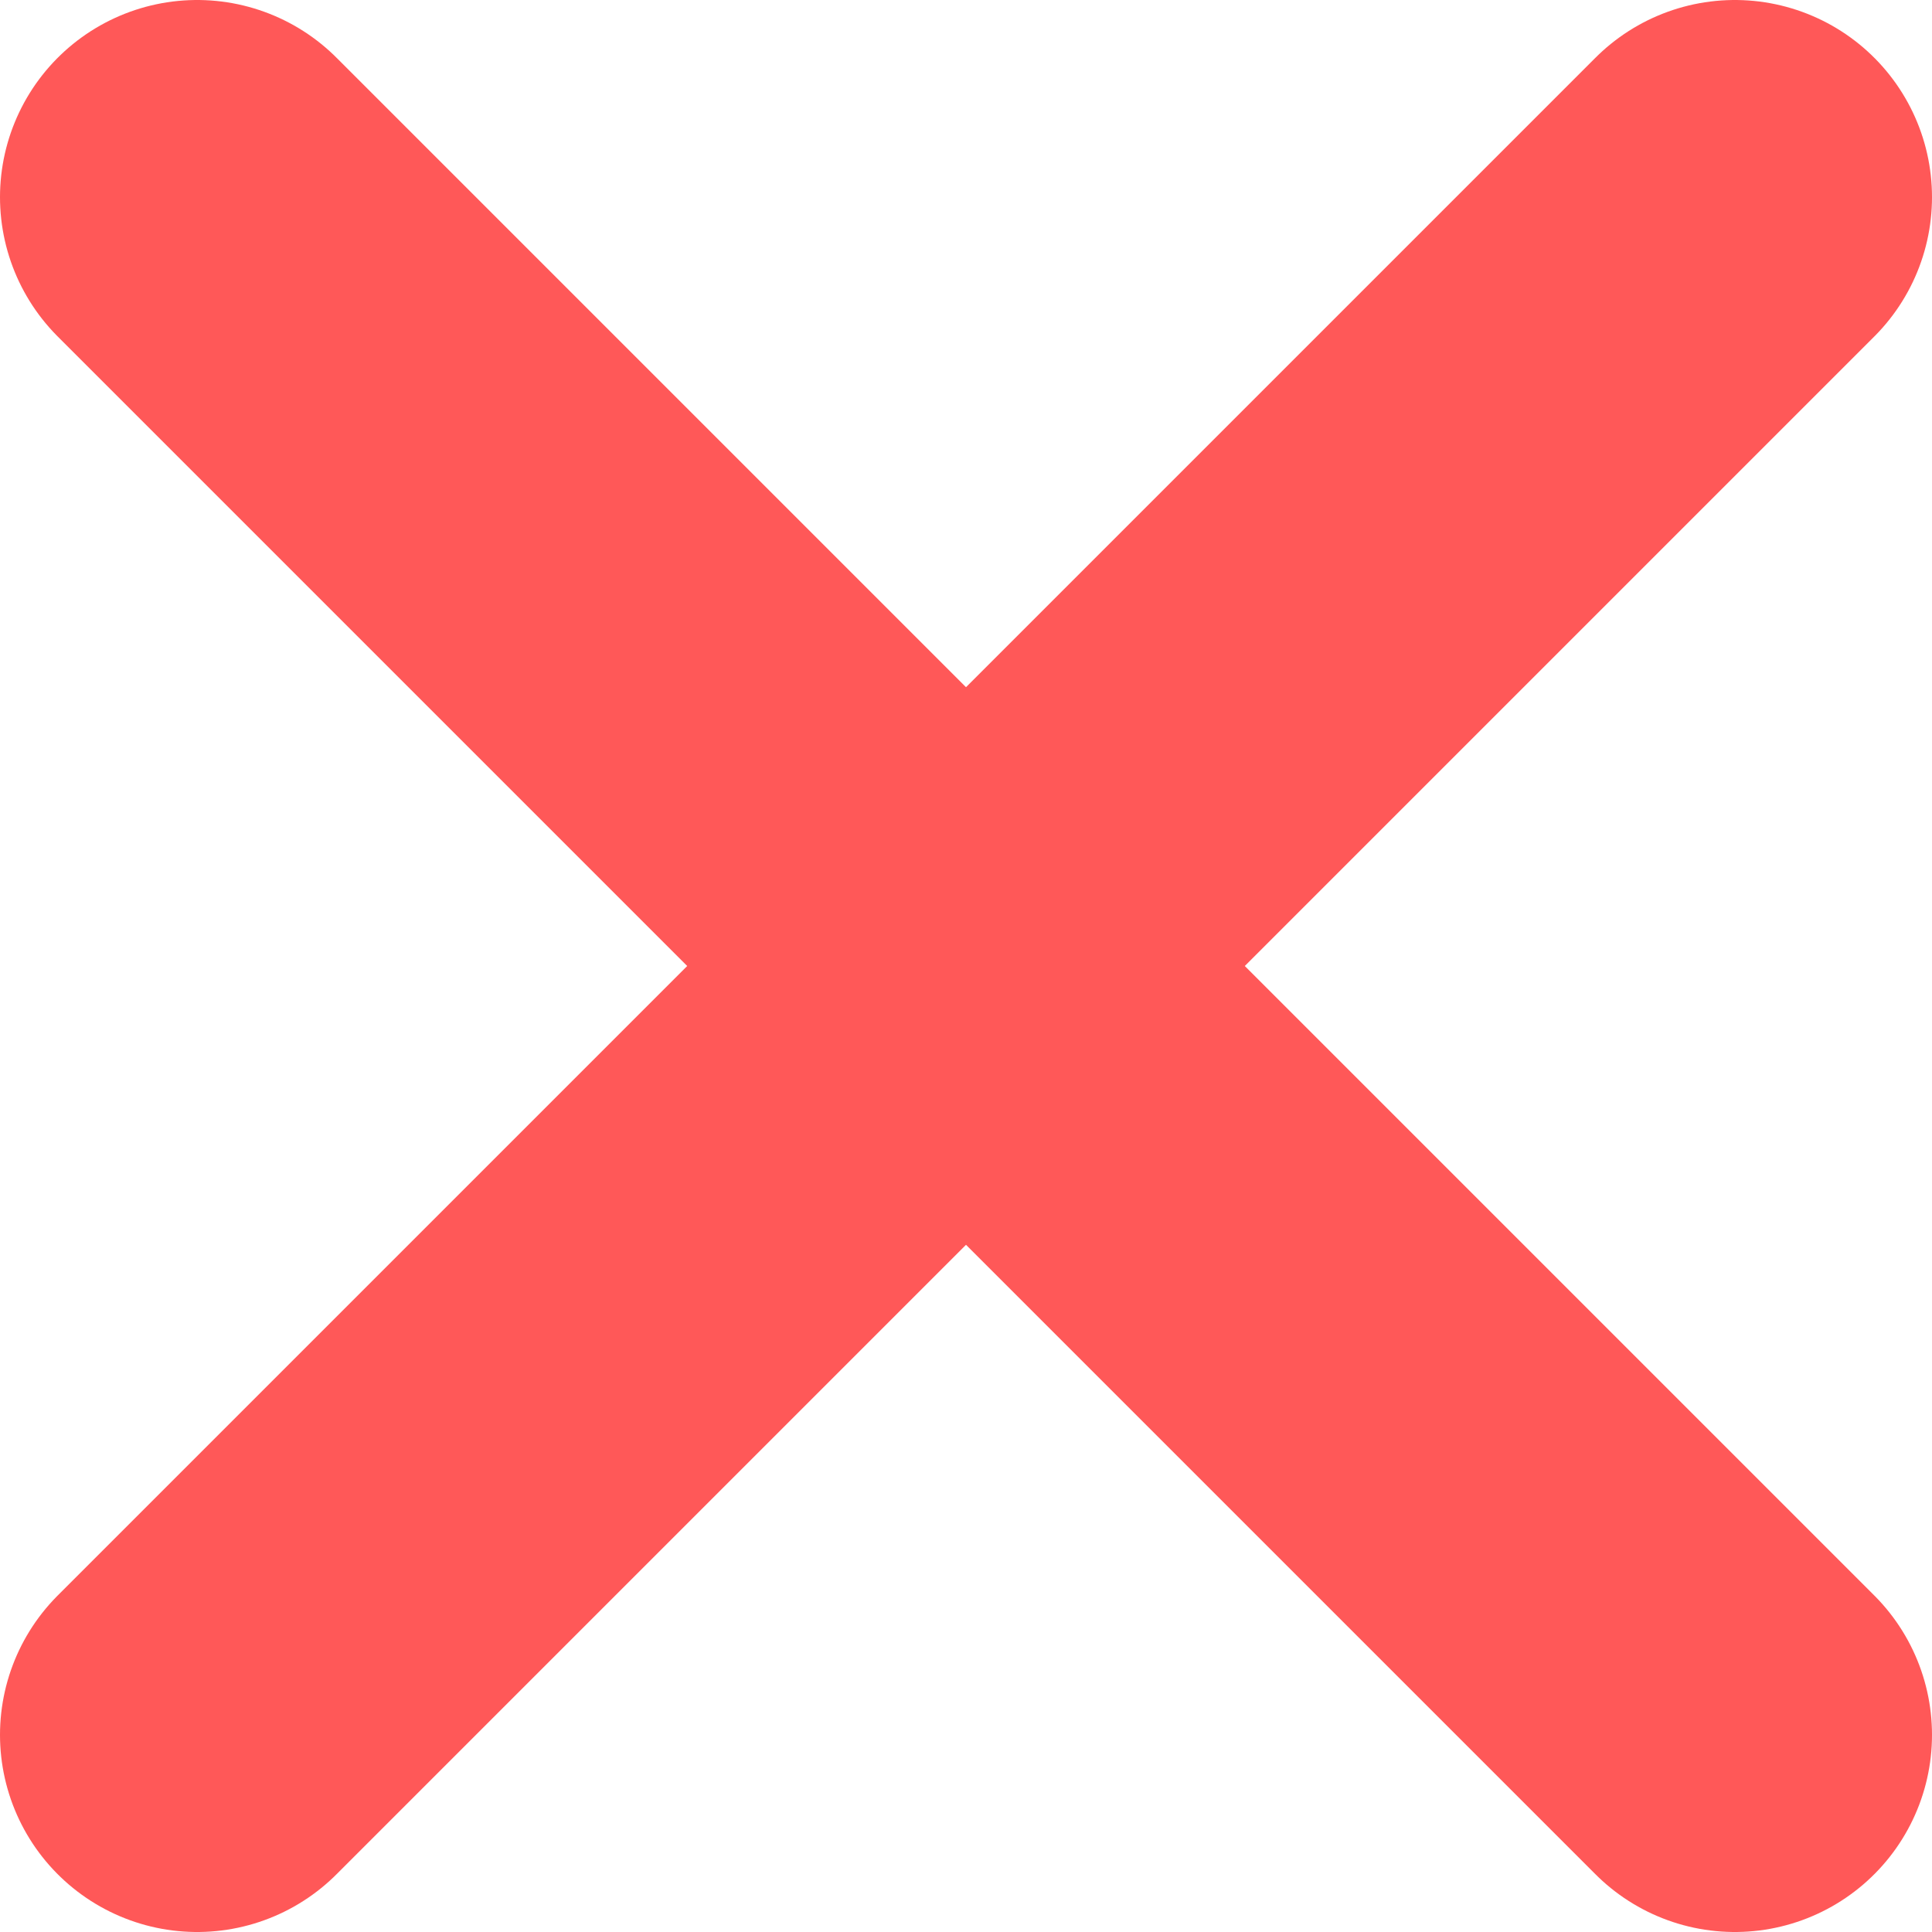
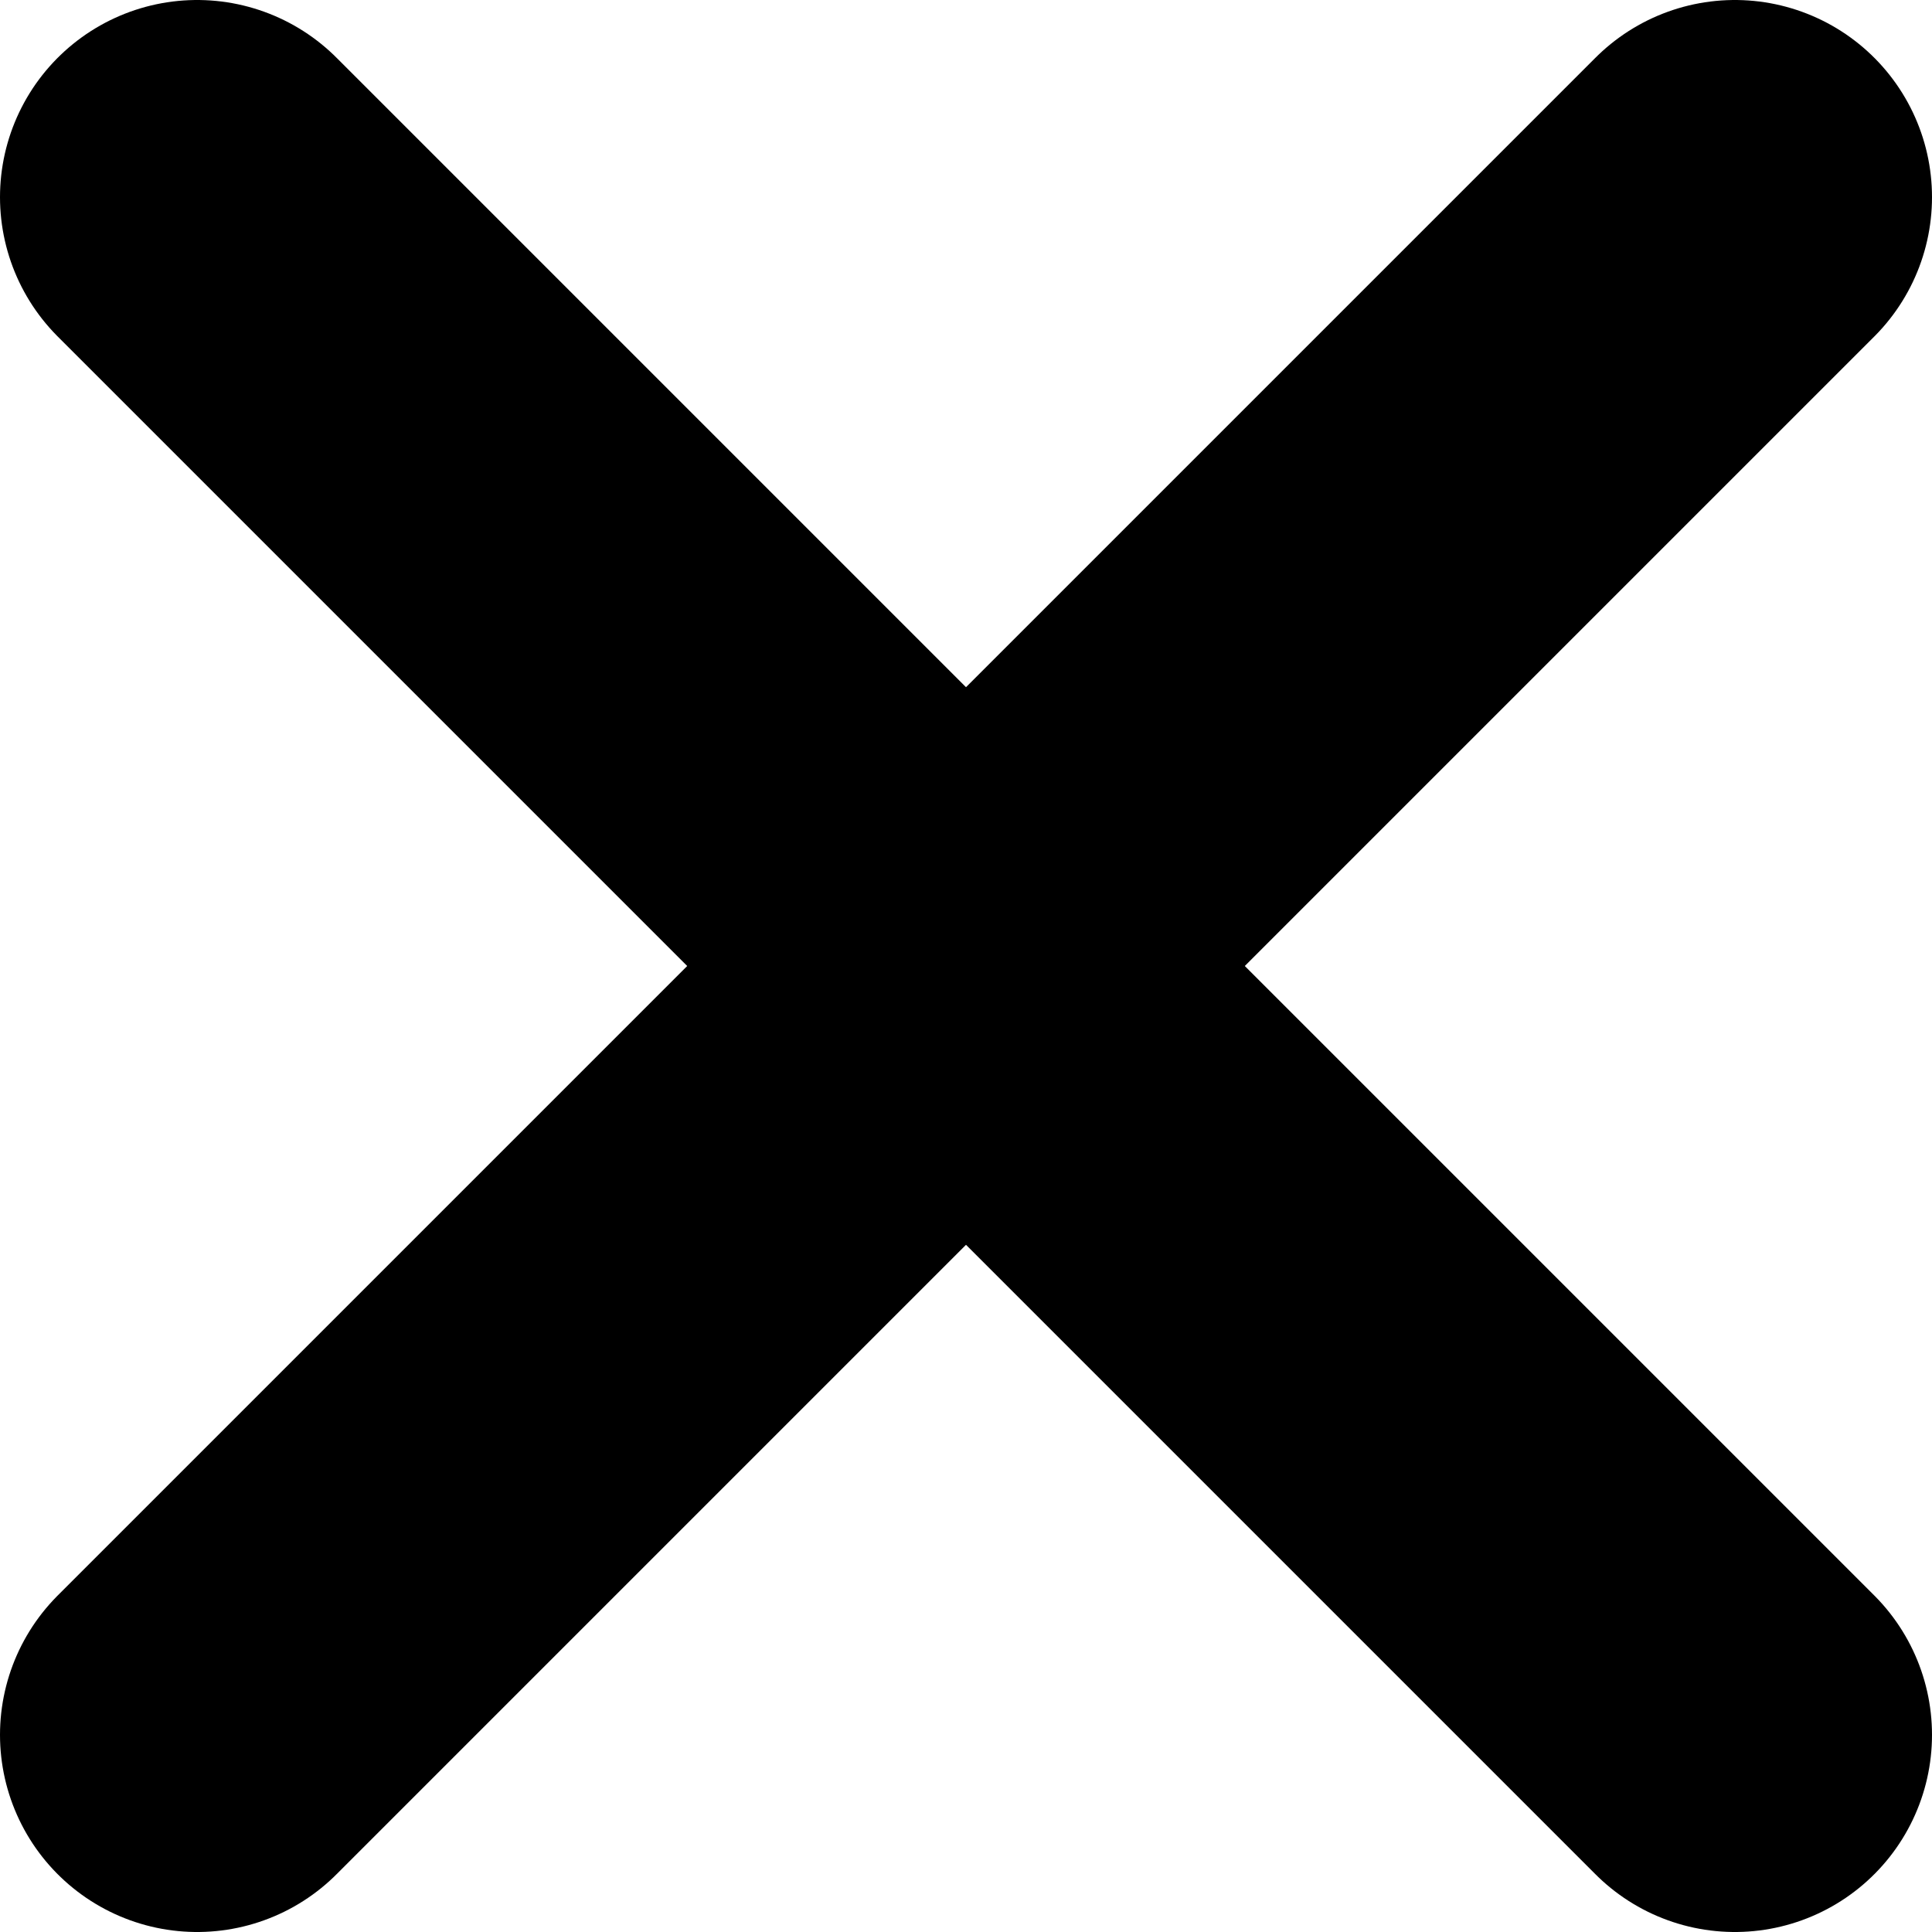
<svg xmlns="http://www.w3.org/2000/svg" width="49" height="49" viewBox="0 0 49 49" fill="none">
-   <path d="M5 5L44 44" stroke="#FF5858" stroke-width="10" stroke-linecap="round" />
-   <path d="M5 44L44 5" stroke="#FF5858" stroke-width="10" stroke-linecap="round" />
+   <path d="M5 5L44 44" stroke="currentColor" stroke-width="10" stroke-linecap="round" />
+   <path d="M5 44L44 5" stroke="currentColor" stroke-width="10" stroke-linecap="round" />
</svg>
